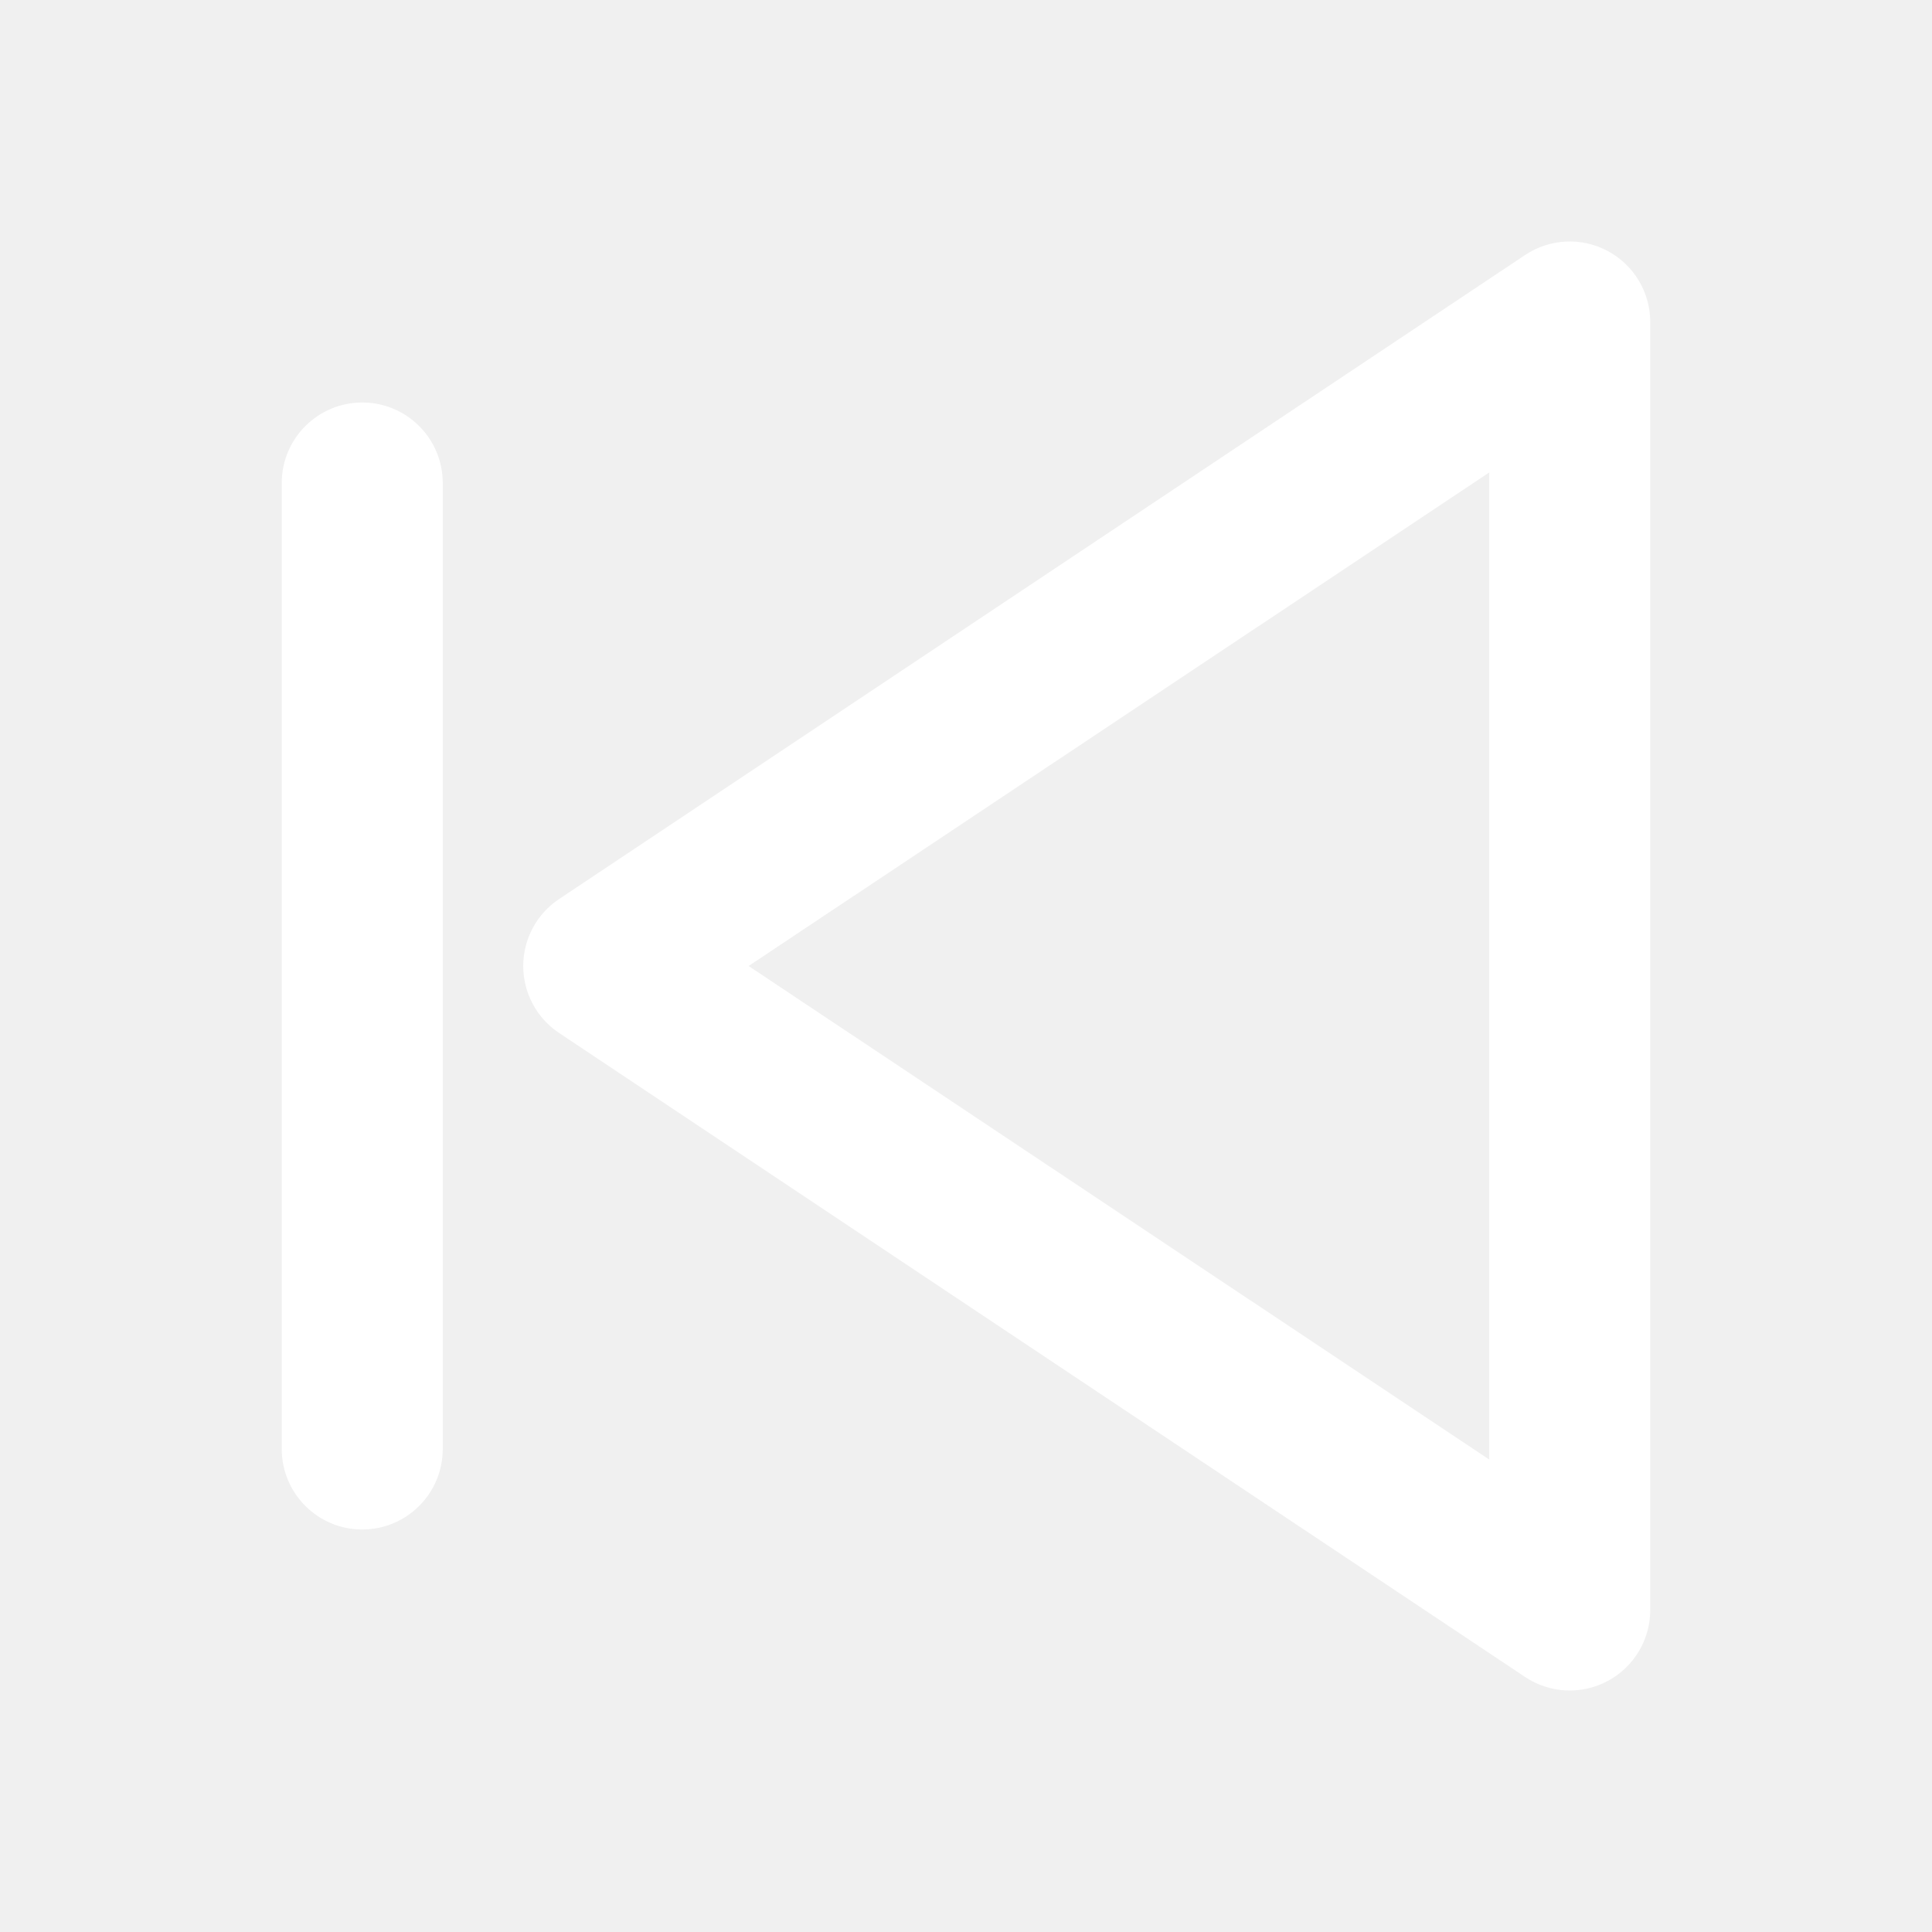
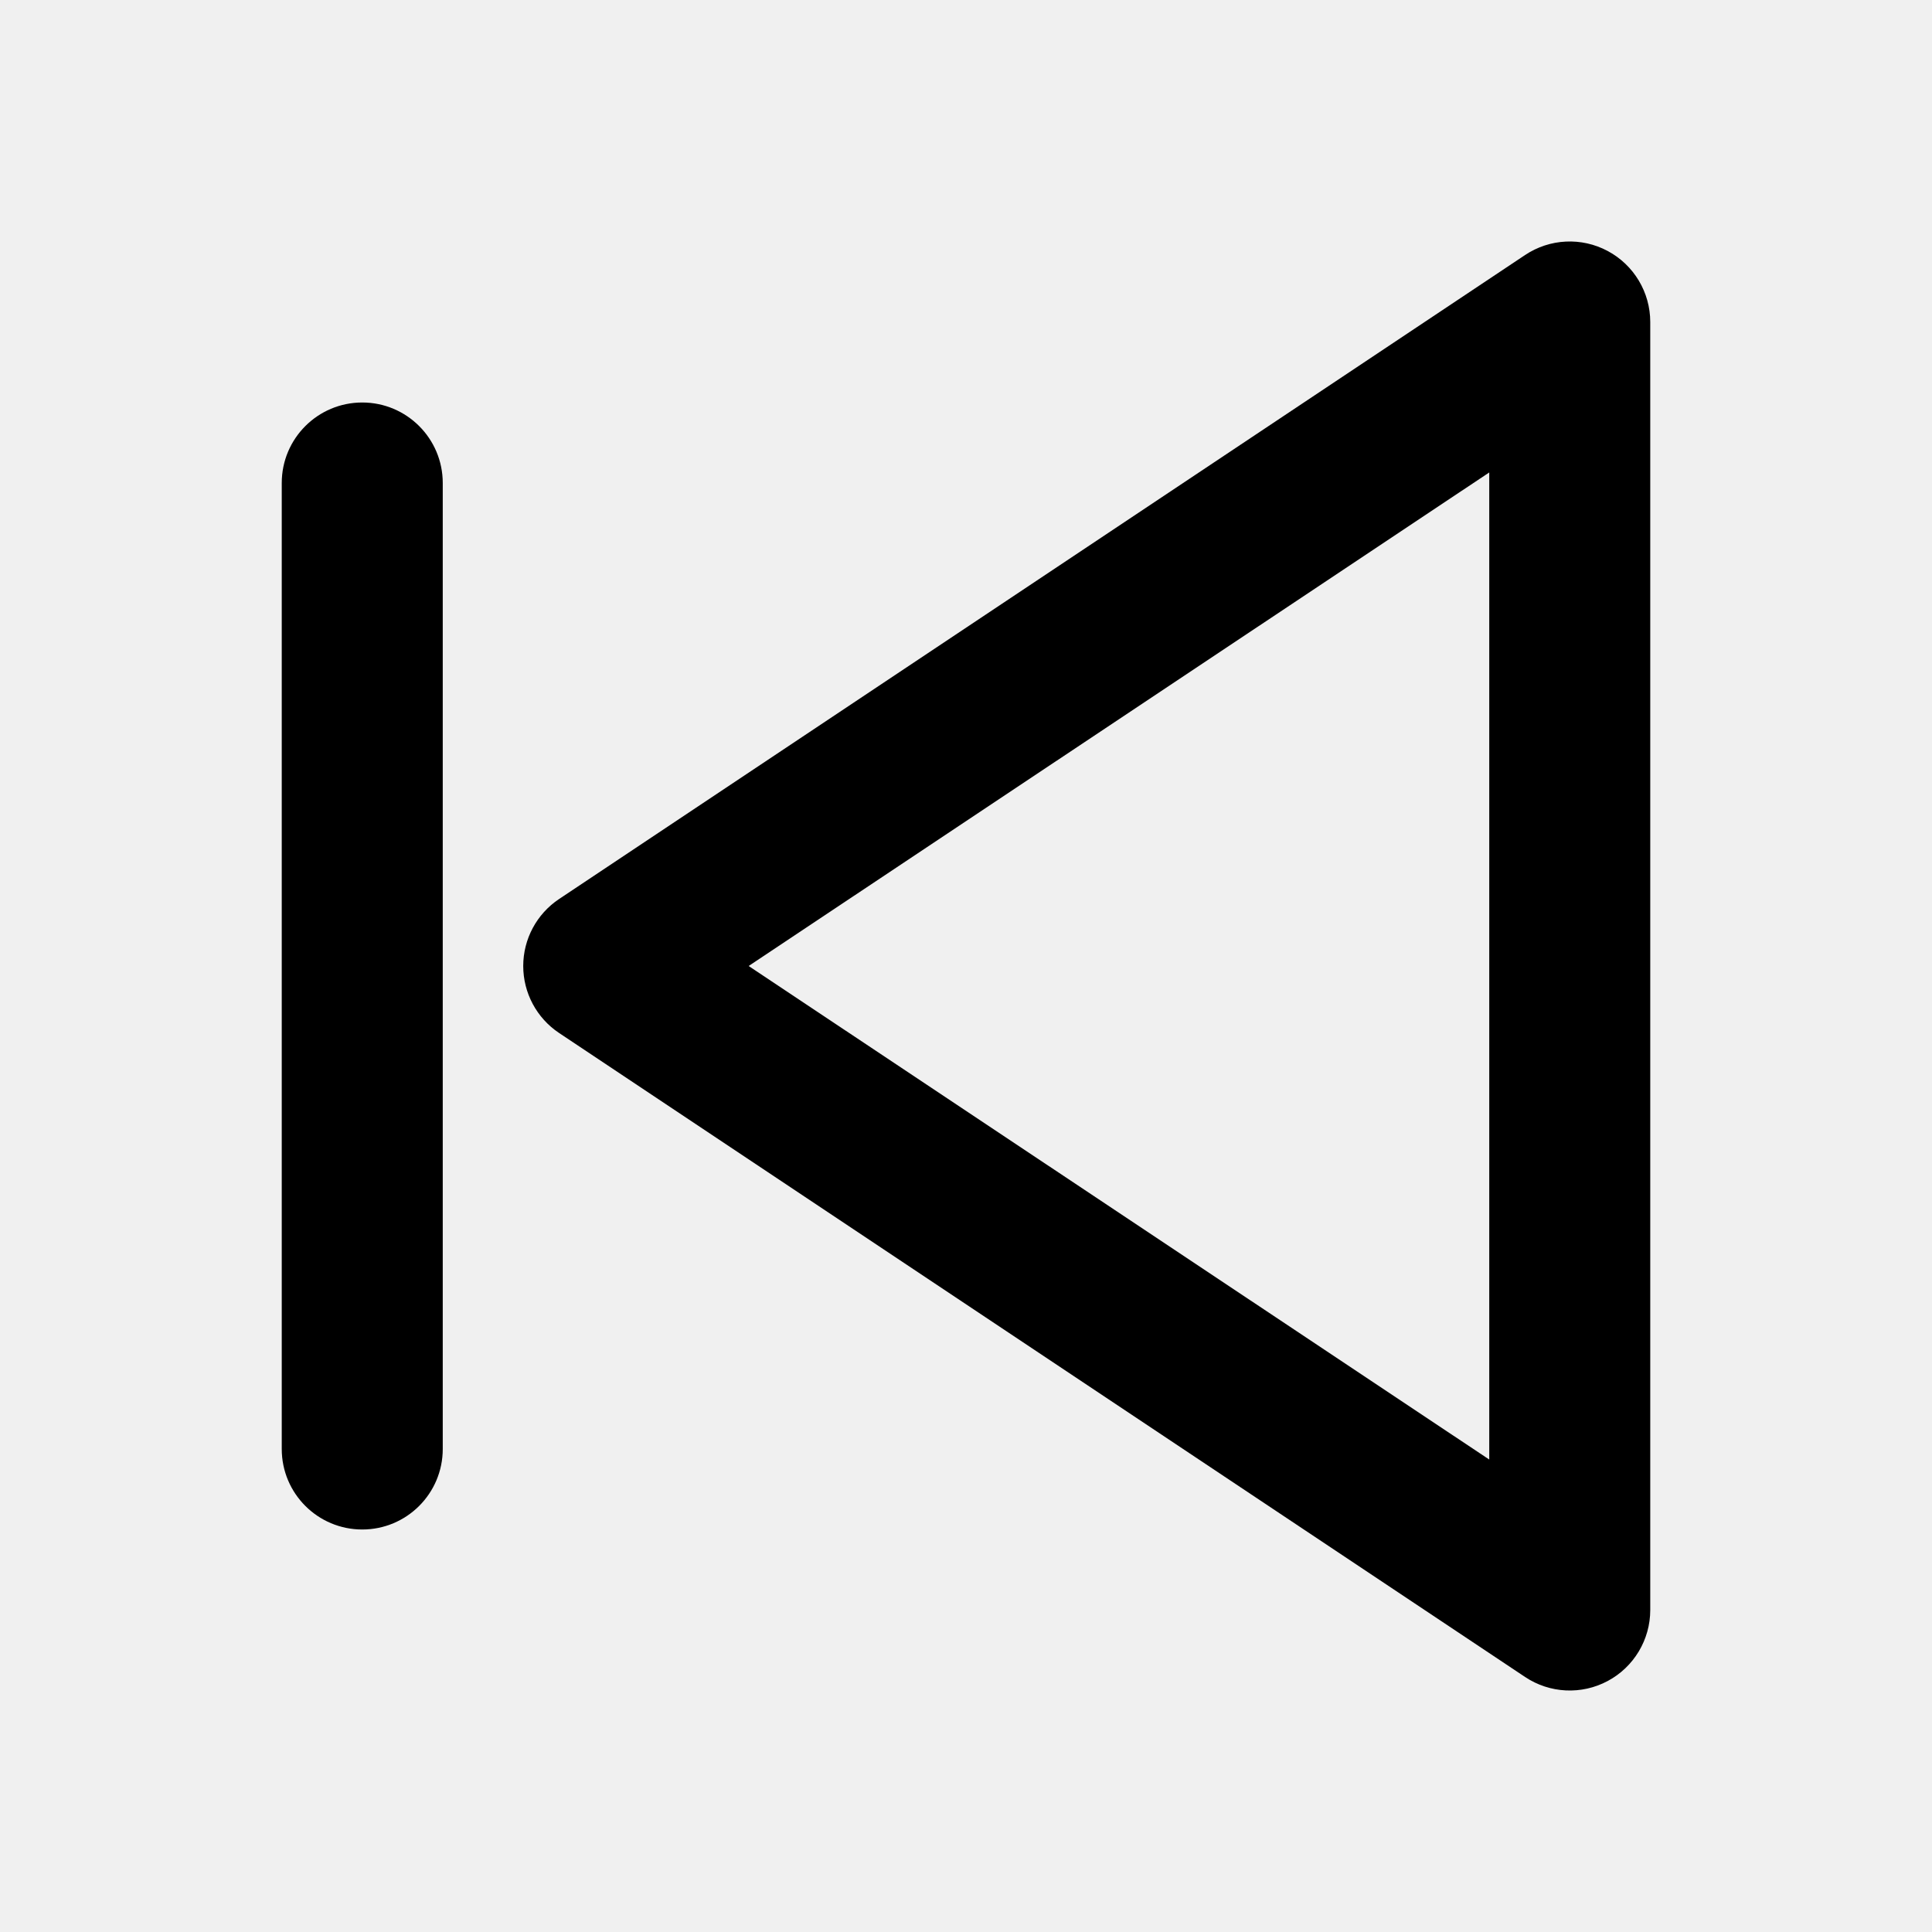
- <svg xmlns="http://www.w3.org/2000/svg" fill="#ffffff" width="800px" height="800px" viewBox="0 0 24 24">
+ <svg xmlns="http://www.w3.org/2000/svg" fill="#000000" width="800px" height="800px" viewBox="0 0 24 24">
  <path d="M6.945,12.832l12,8A1,1,0,0,0,20.5,20V4a1,1,0,0,0-1.555-.832l-12,8a1,1,0,0,0,0,1.664ZM18.5,5.869V18.131L9.3,12ZM3.5,18V6a1,1,0,0,1,2,0V18a1,1,0,0,1-2,0Z" />
</svg>
